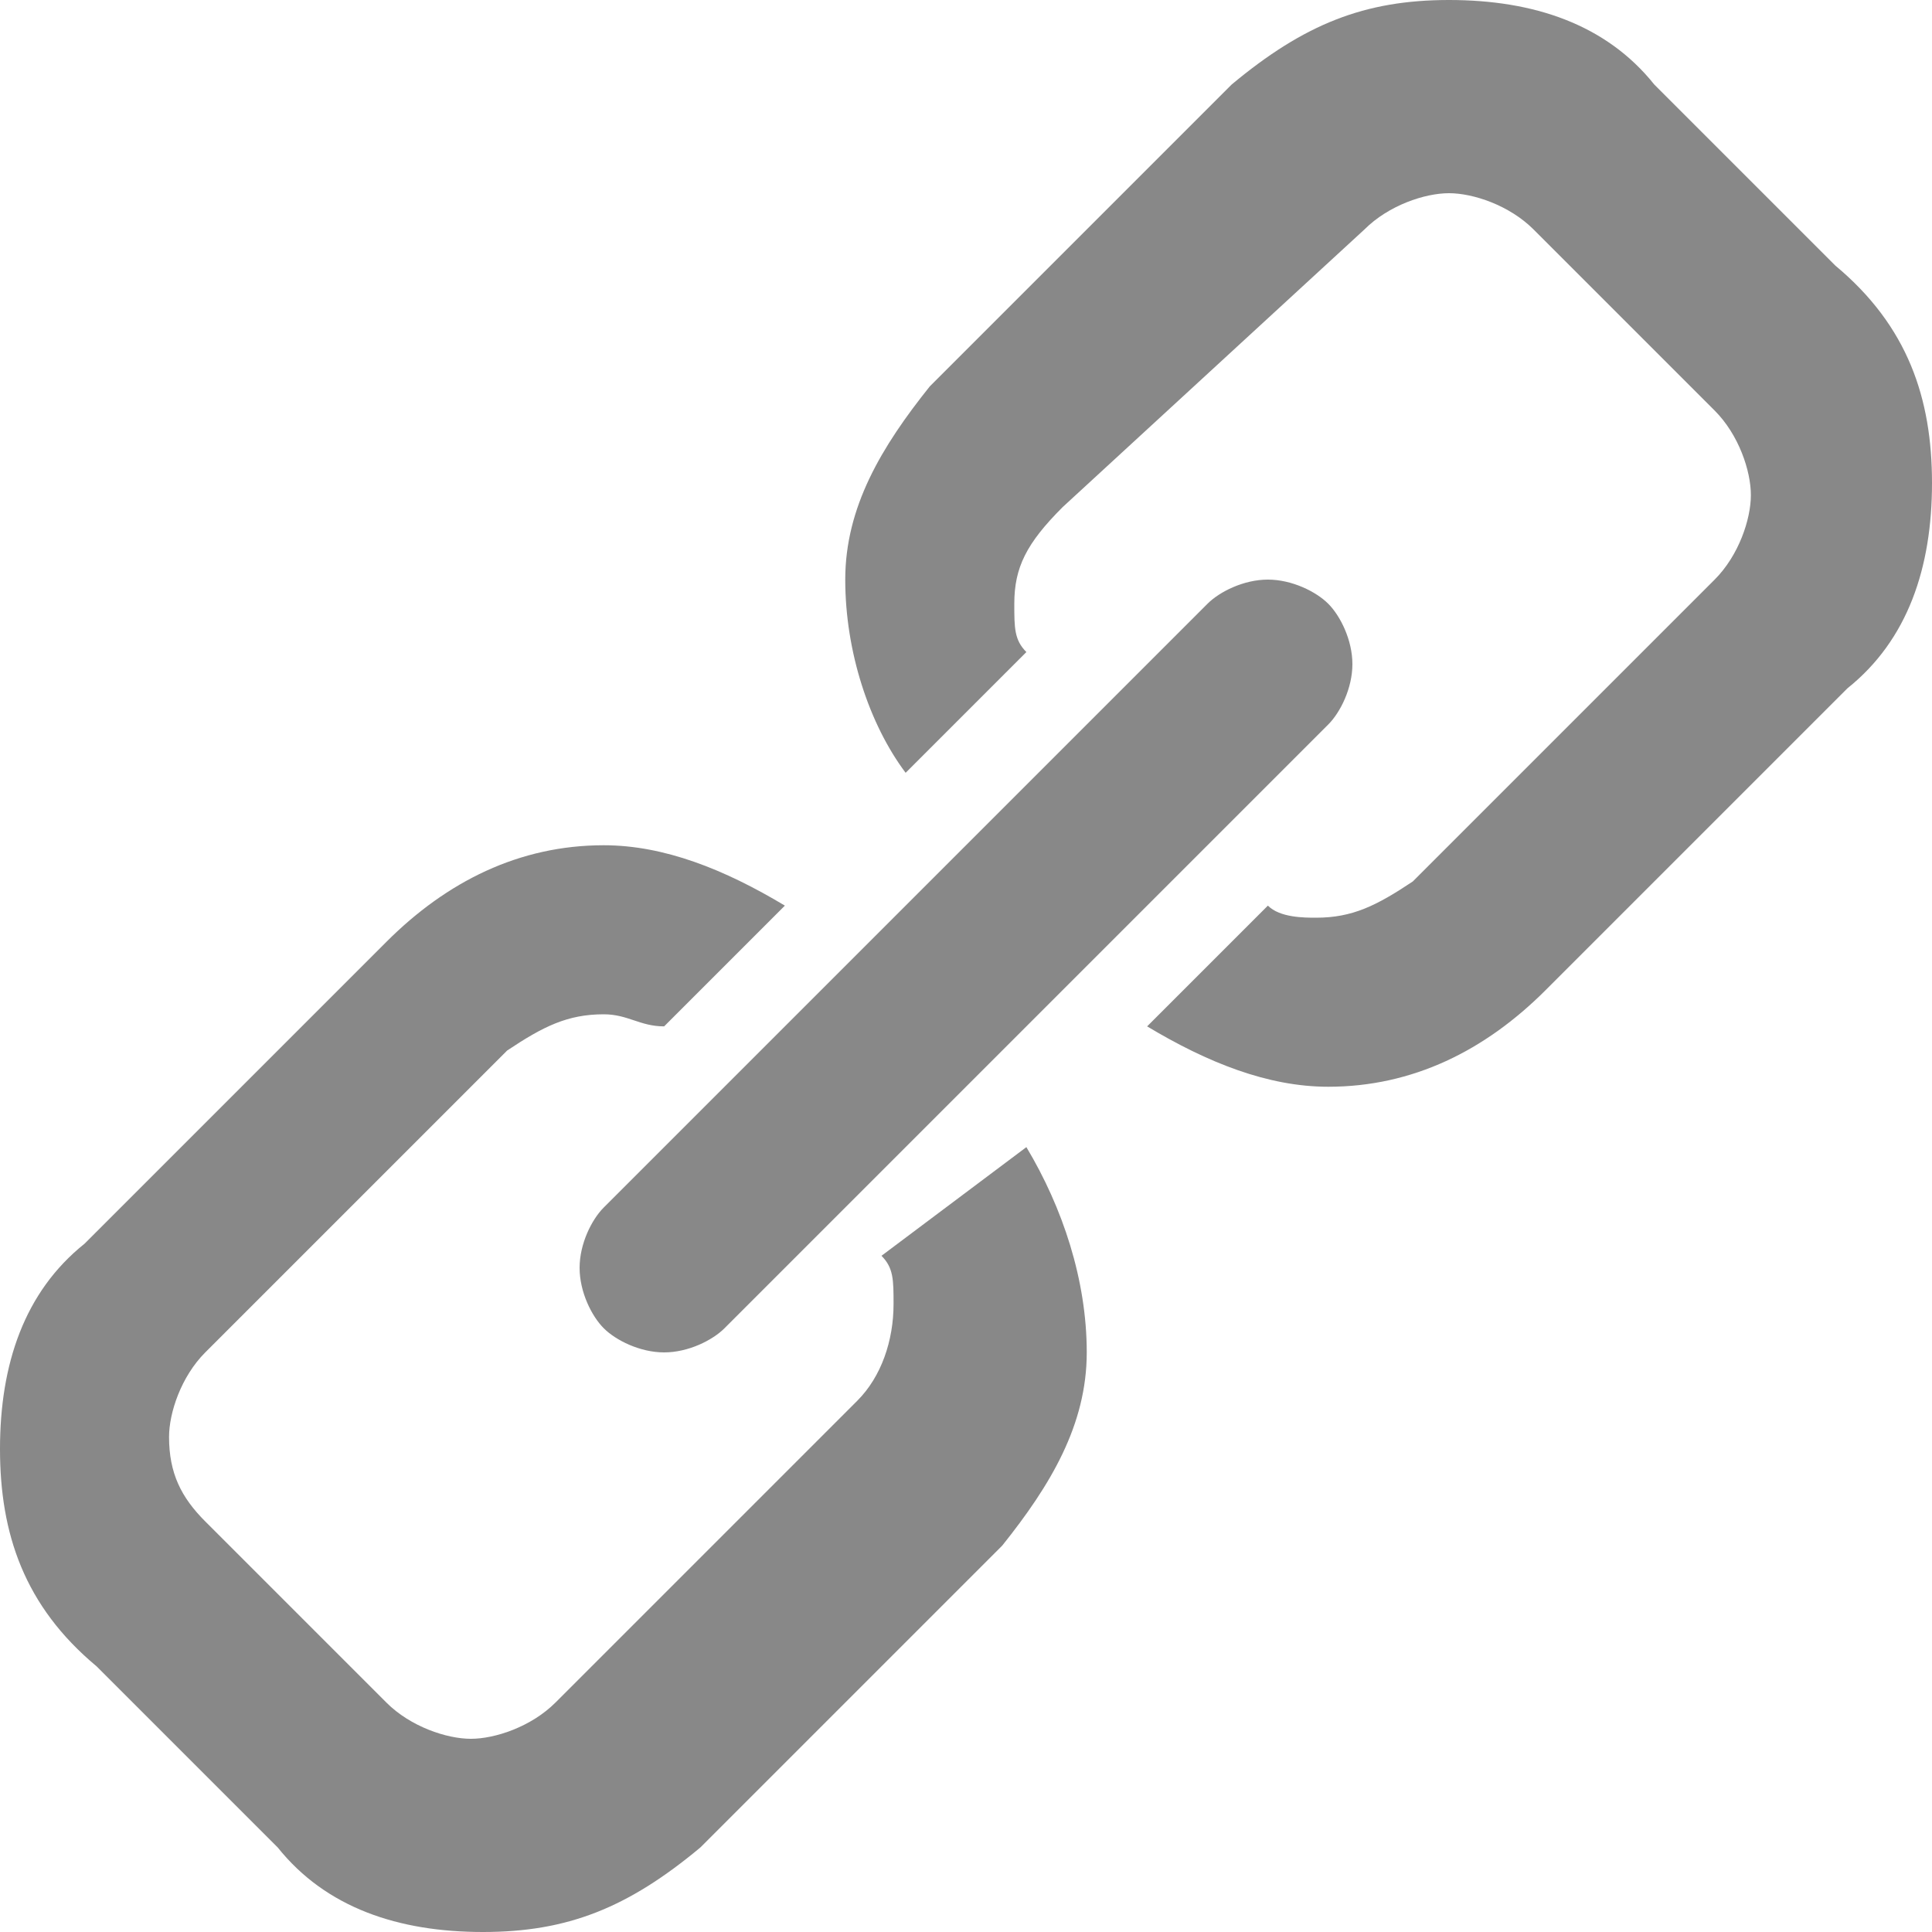
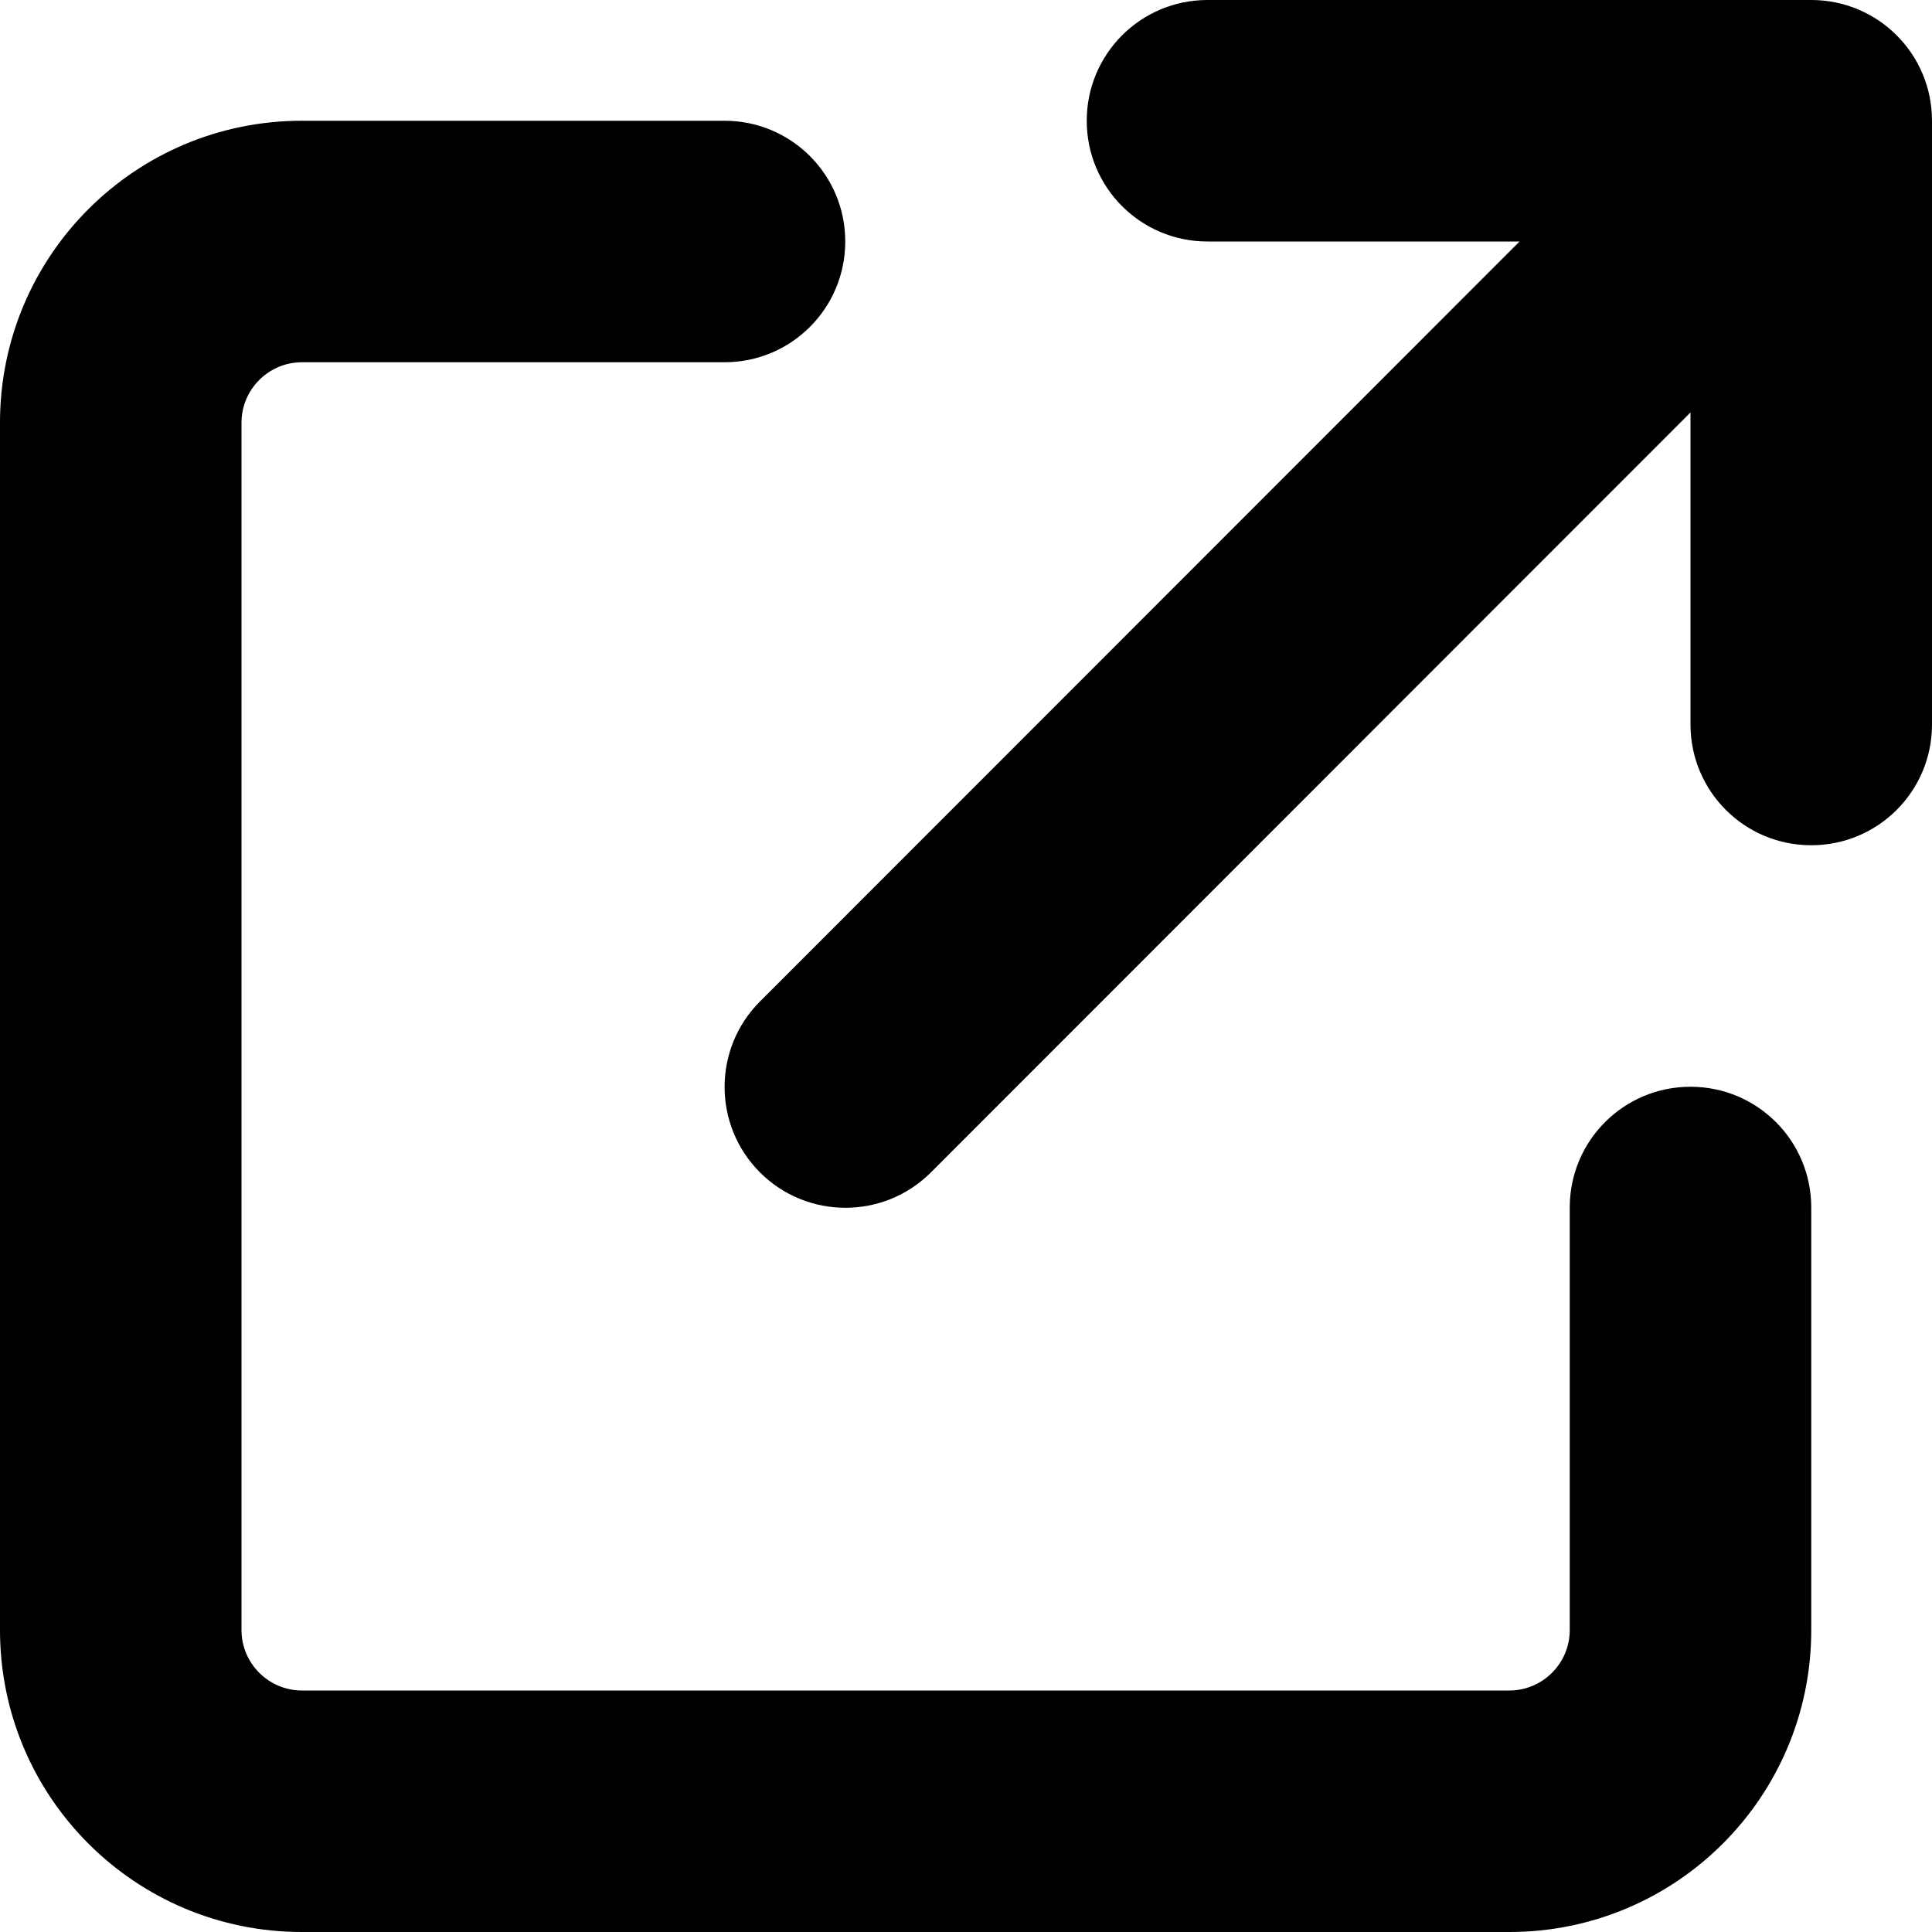
- <svg xmlns="http://www.w3.org/2000/svg" version="1.1" x="0px" y="0px" width="16px" height="16px" viewBox="0 0 16 16" style="overflow:visible;enable-background:new 0 0 16 16;" xml:space="preserve" preserveAspectRatio="xMinYMid meet">
-   <defs>
- </defs>
-   <path style="fill:#888;" d="M8.5,9.5C8.8,10,9,10.6,9,11.2c0,0.6-0.3,1.1-0.7,1.6l-2.5,2.5C5.2,15.8,4.7,16,4,16  s-1.3-0.2-1.7-0.7l-1.5-1.5C0.2,13.3,0,12.7,0,12c0-0.7,0.2-1.3,0.7-1.7l2.5-2.5C3.7,7.3,4.3,7,5,7c0.5,0,1,0.2,1.5,0.5l-1,1  C5.3,8.5,5.2,8.4,5,8.4c-0.3,0-0.5,0.1-0.8,0.3l-2.5,2.5c-0.2,0.2-0.3,0.5-0.3,0.7c0,0.3,0.1,0.5,0.3,0.7l1.5,1.5  c0.2,0.2,0.5,0.3,0.7,0.3s0.5-0.1,0.7-0.3l2.5-2.5c0.2-0.2,0.3-0.5,0.3-0.8c0-0.2,0-0.3-0.1-0.4L8.5,9.5z M5,10L10,5  c0.1-0.1,0.3-0.2,0.5-0.2c0.2,0,0.4,0.1,0.5,0.2c0.1,0.1,0.2,0.3,0.2,0.5c0,0.2-0.1,0.4-0.2,0.5L6,11c-0.1,0.1-0.3,0.2-0.5,0.2  c-0.2,0-0.4-0.1-0.5-0.2c-0.1-0.1-0.2-0.3-0.2-0.5C4.8,10.3,4.9,10.1,5,10z M16,4c0,0.7-0.2,1.3-0.7,1.7l-2.5,2.5  C12.3,8.7,11.7,9,11,9c-0.5,0-1-0.2-1.5-0.5l1-1c0.1,0.1,0.3,0.1,0.4,0.1c0.3,0,0.5-0.1,0.8-0.3l2.5-2.5c0.2-0.2,0.3-0.5,0.3-0.7  s-0.1-0.5-0.3-0.7l-1.5-1.5c-0.2-0.2-0.5-0.3-0.7-0.3s-0.5,0.1-0.7,0.3L8.8,4.2C8.5,4.5,8.4,4.7,8.4,5c0,0.2,0,0.3,0.1,0.4l-1,1  C7.2,6,7,5.4,7,4.8s0.3-1.1,0.7-1.6l2.5-2.5C10.8,0.2,11.3,0,12,0c0.7,0,1.3,0.2,1.7,0.7l1.5,1.5C15.8,2.7,16,3.3,16,4z" />
+ <svg xmlns="http://www.w3.org/2000/svg" viewBox="0 0 512 512">
+   <path d="M320 0c-17.7 0-32 14.3-32 32s14.3 32 32 32h82.7L201.4 265.4c-12.5 12.5-12.5 32.8 0 45.3s32.8 12.5 45.3 0L448 109.3V192c0 17.7 14.3 32 32 32s32-14.3 32-32V32c0-17.7-14.3-32-32-32H320zM80 32C35.8 32 0 67.8 0 112V432c0 44.2 35.8 80 80 80H400c44.2 0 80-35.8 80-80V320c0-17.7-14.3-32-32-32s-32 14.3-32 32V432c0 8.8-7.2 16-16 16H80c-8.8 0-16-7.2-16-16V112c0-8.8 7.2-16 16-16H192c17.7 0 32-14.3 32-32s-14.3-32-32-32H80z" />
</svg>
